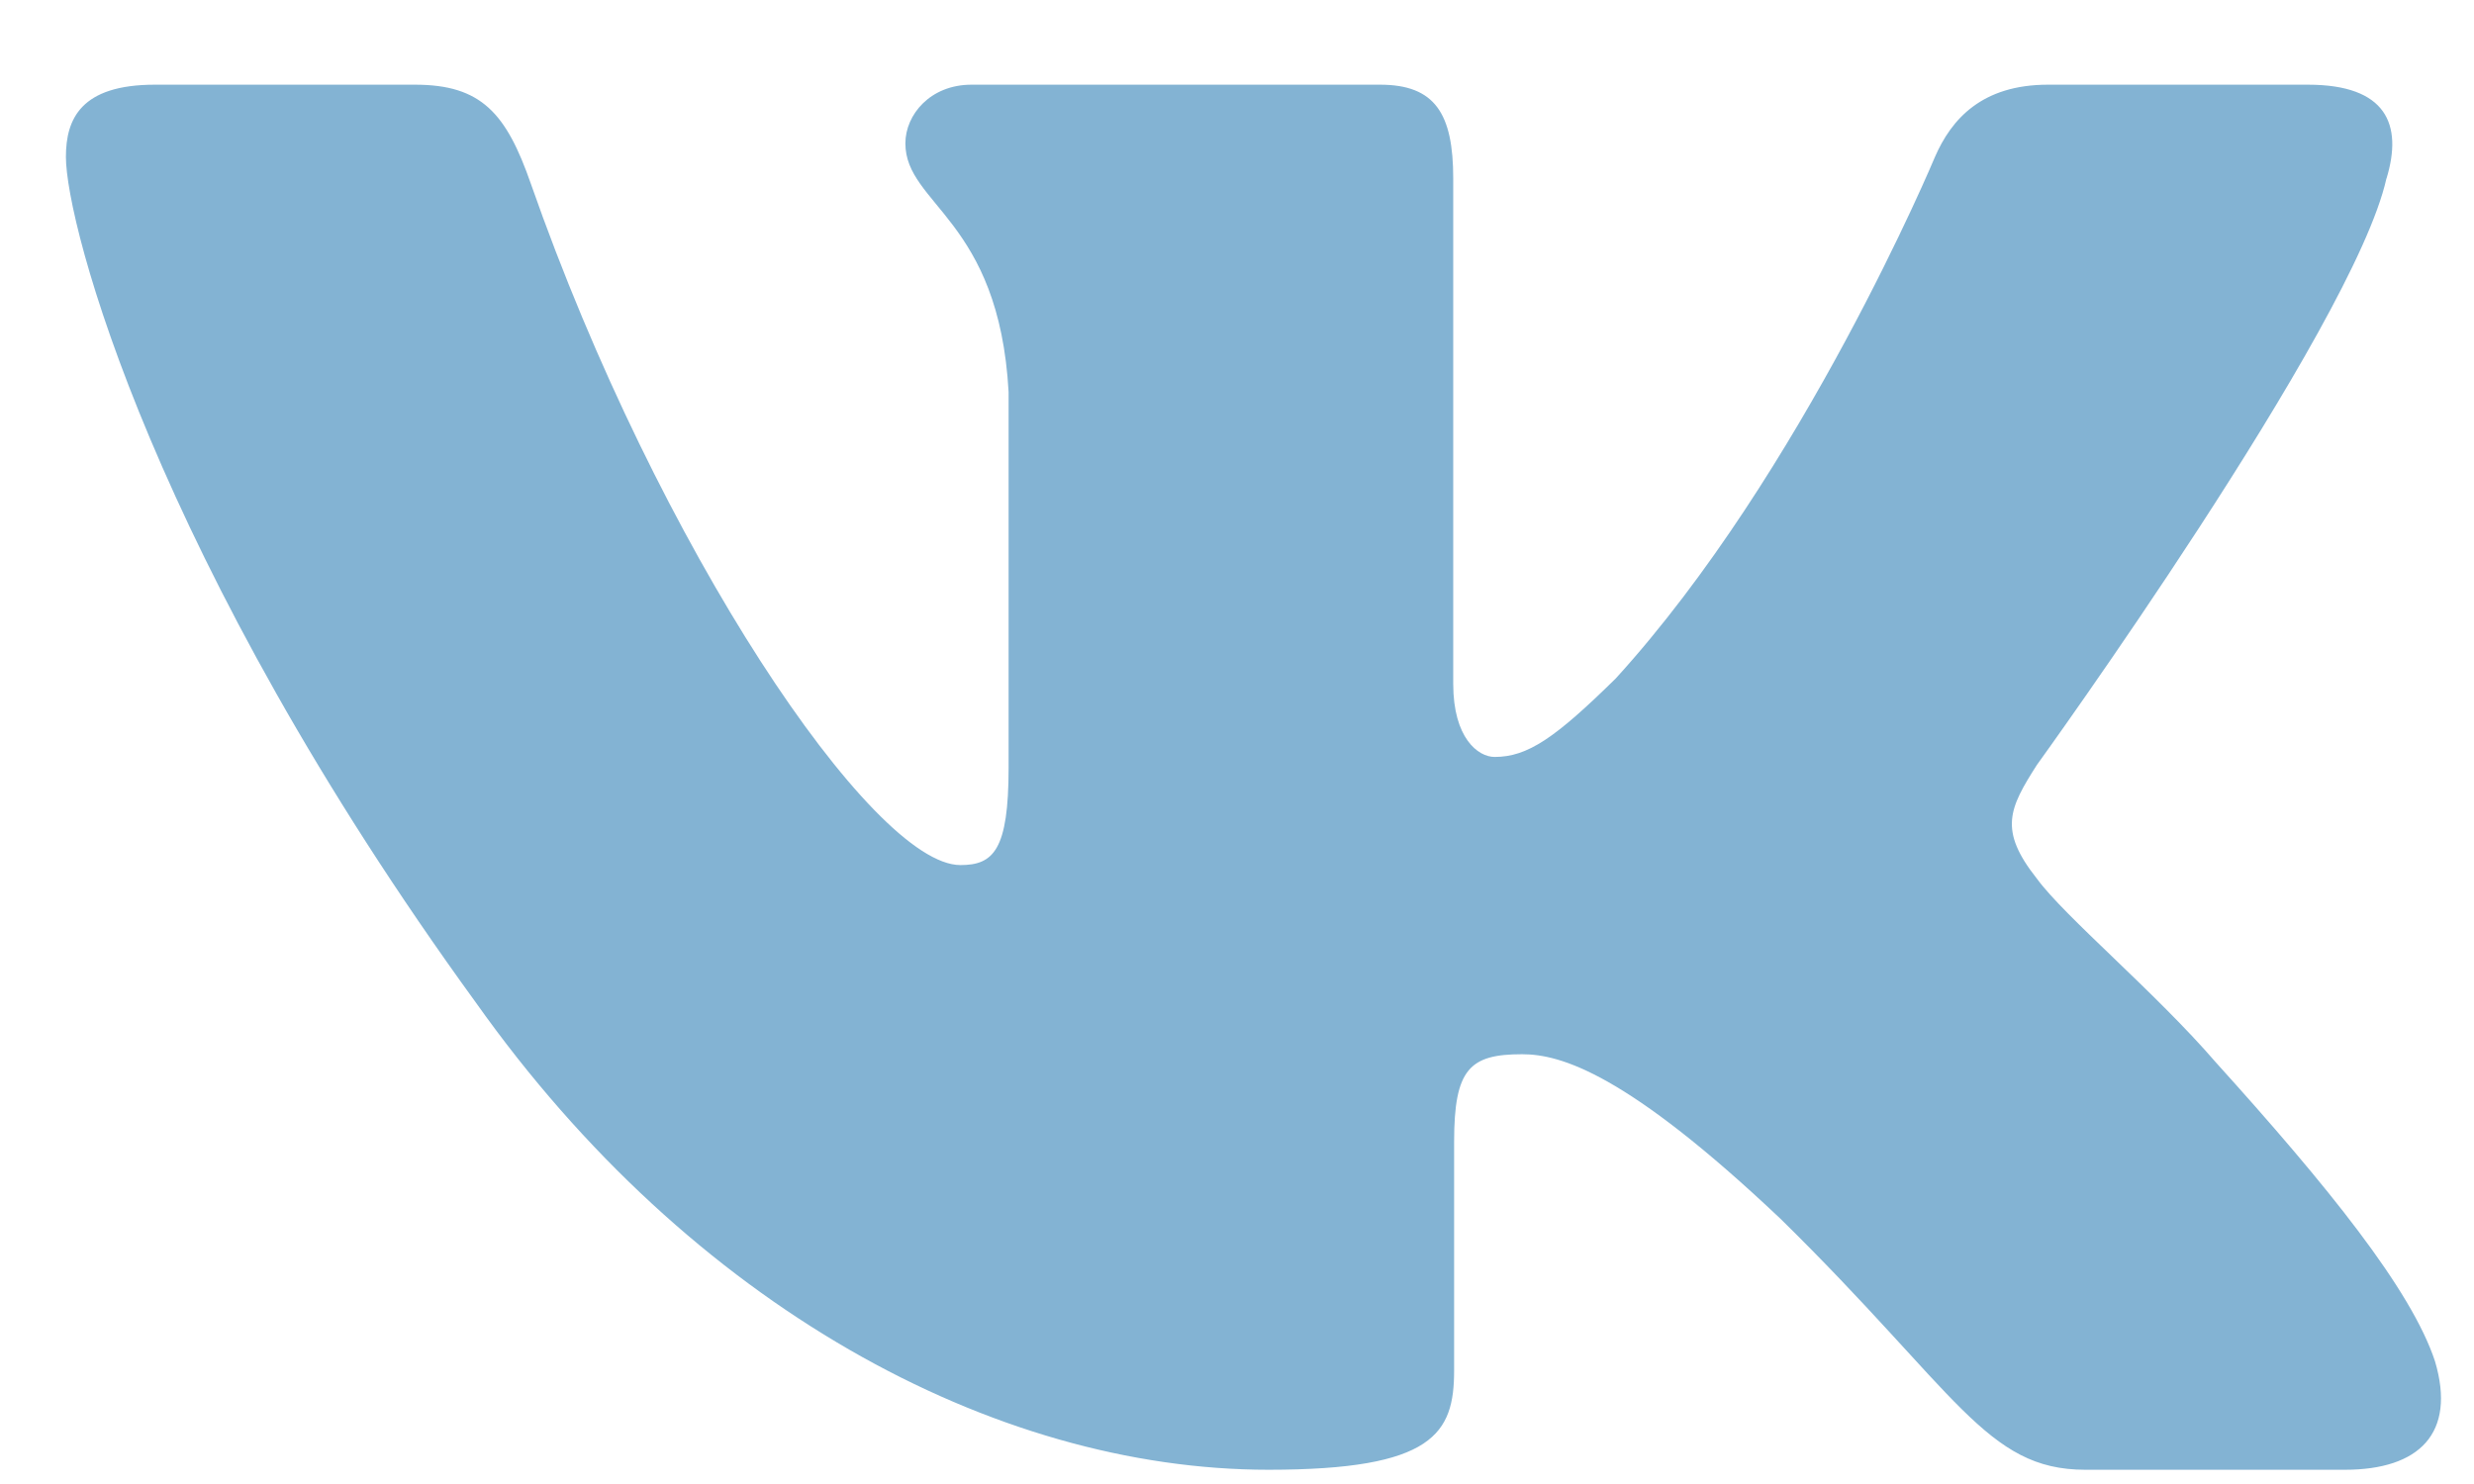
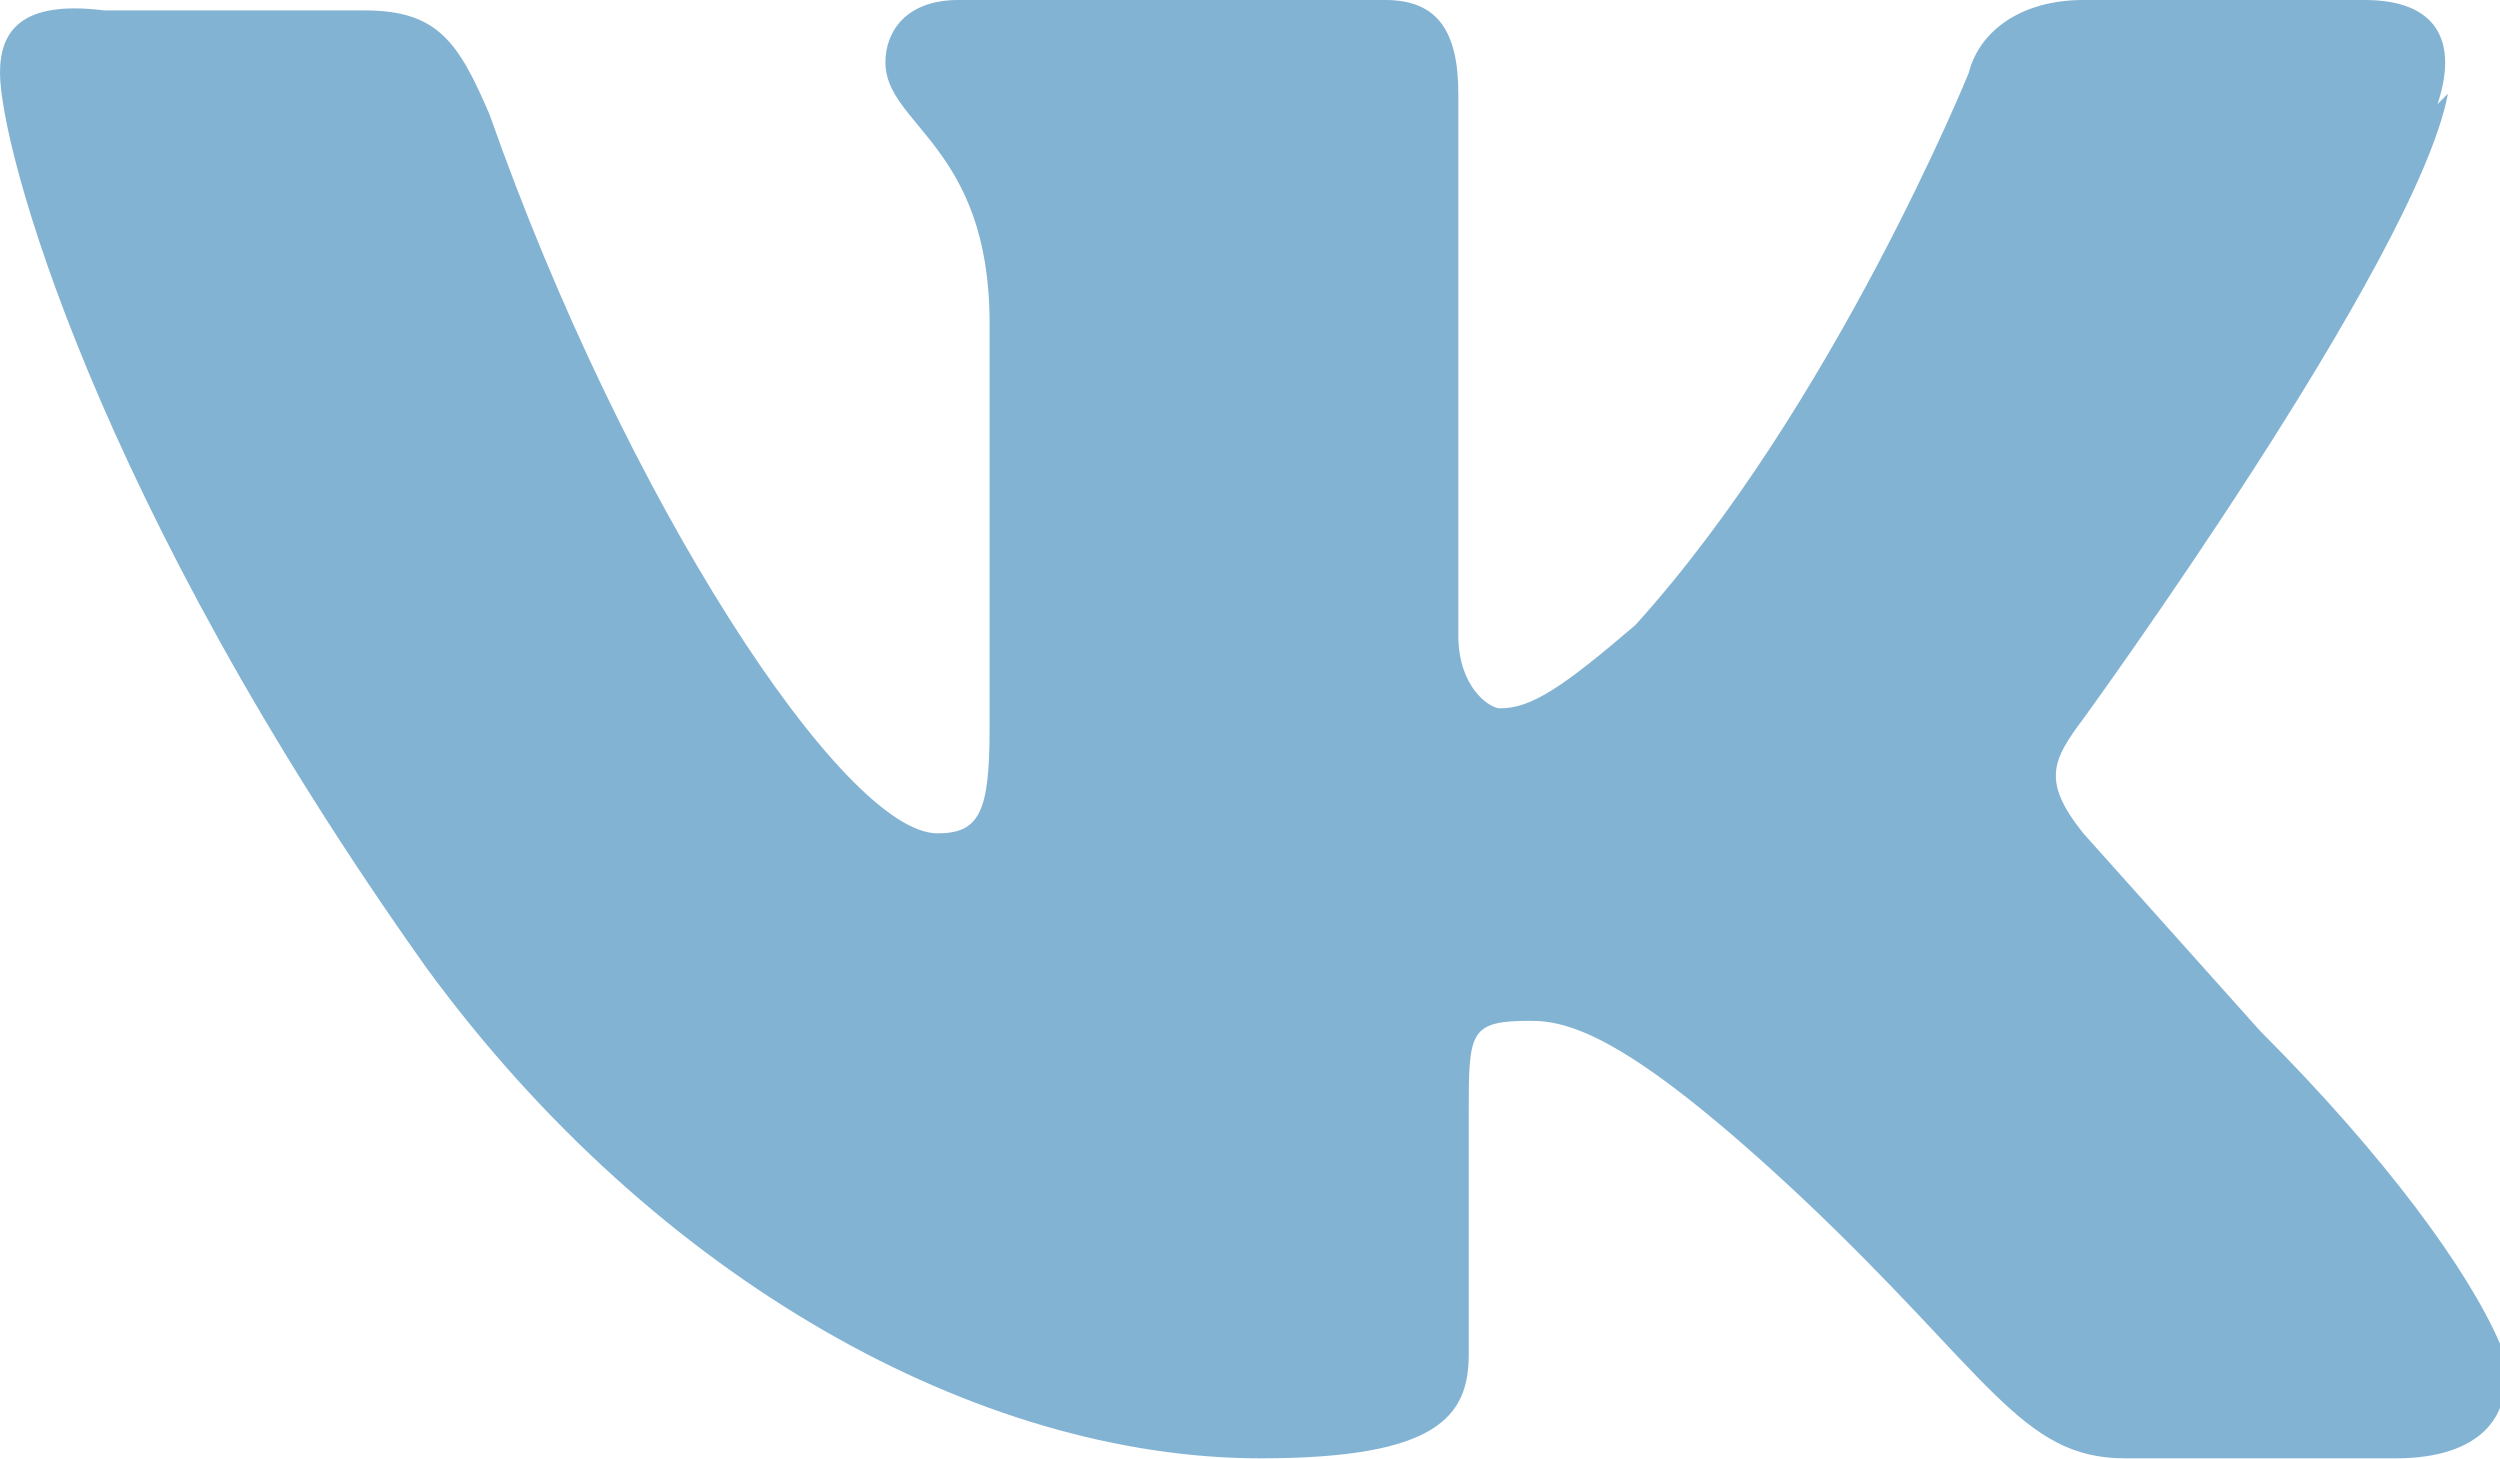
- <svg xmlns="http://www.w3.org/2000/svg" width="25" height="15" viewBox="0 0 25 15" fill="none">
-   <g id="Social">
-     <path id="Vector" fill-rule="evenodd" clip-rule="evenodd" d="M24.116 1.804C24.282 1.258 24.116 0.856 23.321 0.856H20.696C20.028 0.856 19.72 1.203 19.553 1.586C19.553 1.586 18.218 4.782 16.327 6.858C15.715 7.46 15.437 7.651 15.103 7.651C14.936 7.651 14.685 7.46 14.685 6.913V1.804C14.685 1.148 14.501 0.856 13.945 0.856H9.817C9.4 0.856 9.149 1.16 9.149 1.449C9.149 2.07 10.095 2.214 10.192 3.962V7.76C10.192 8.593 10.039 8.744 9.705 8.744C8.815 8.744 6.65 5.533 5.365 1.859C5.116 1.144 4.864 0.856 4.193 0.856H1.566C0.816 0.856 0.666 1.203 0.666 1.586C0.666 2.268 1.556 5.656 4.811 10.137C6.981 13.197 10.036 14.856 12.819 14.856C14.488 14.856 14.694 14.488 14.694 13.853V11.54C14.694 10.803 14.852 10.656 15.381 10.656C15.771 10.656 16.438 10.848 17.996 12.323C19.776 14.072 20.069 14.856 21.071 14.856H23.696C24.446 14.856 24.822 14.488 24.606 13.76C24.368 13.036 23.518 11.985 22.391 10.738C21.779 10.028 20.861 9.263 20.582 8.88C20.193 8.389 20.304 8.17 20.582 7.733C20.582 7.733 23.782 3.307 24.115 1.804H24.116Z" fill="#83B3D3" />
-   </g>
+ <svg xmlns="http://www.w3.org/2000/svg" width="24" height="14" fill="none">
+   <path d="M23.4 1c.2-.6 0-1-.7-1H20c-.6 0-1 .3-1.1.7 0 0-1.3 3.2-3.2 5.3-.7.6-1 .8-1.3.8-.1 0-.4-.2-.4-.7V.9c0-.6-.2-.9-.7-.9H9.2c-.5 0-.7.3-.7.6 0 .6 1 .8 1 2.5V7c0 .8-.1 1-.5 1-.9 0-3-3.2-4.3-6.9-.3-.7-.5-1-1.2-1H1C.2 0 0 .3 0 .7c0 .7.9 4.1 4.1 8.6 2.2 3 5.3 4.7 8 4.7 1.7 0 2-.4 2-1v-2.3c0-.8 0-.9.6-.9.4 0 1 .2 2.6 1.7 1.8 1.7 2.1 2.5 3.1 2.5H23c.8 0 1.2-.4 1-1.1-.3-.7-1.1-1.8-2.3-3L20 8c-.4-.5-.3-.7 0-1.1 0 0 3.2-4.4 3.5-6Z" fill="#83B3D3" fill-rule="evenodd" />
</svg>
